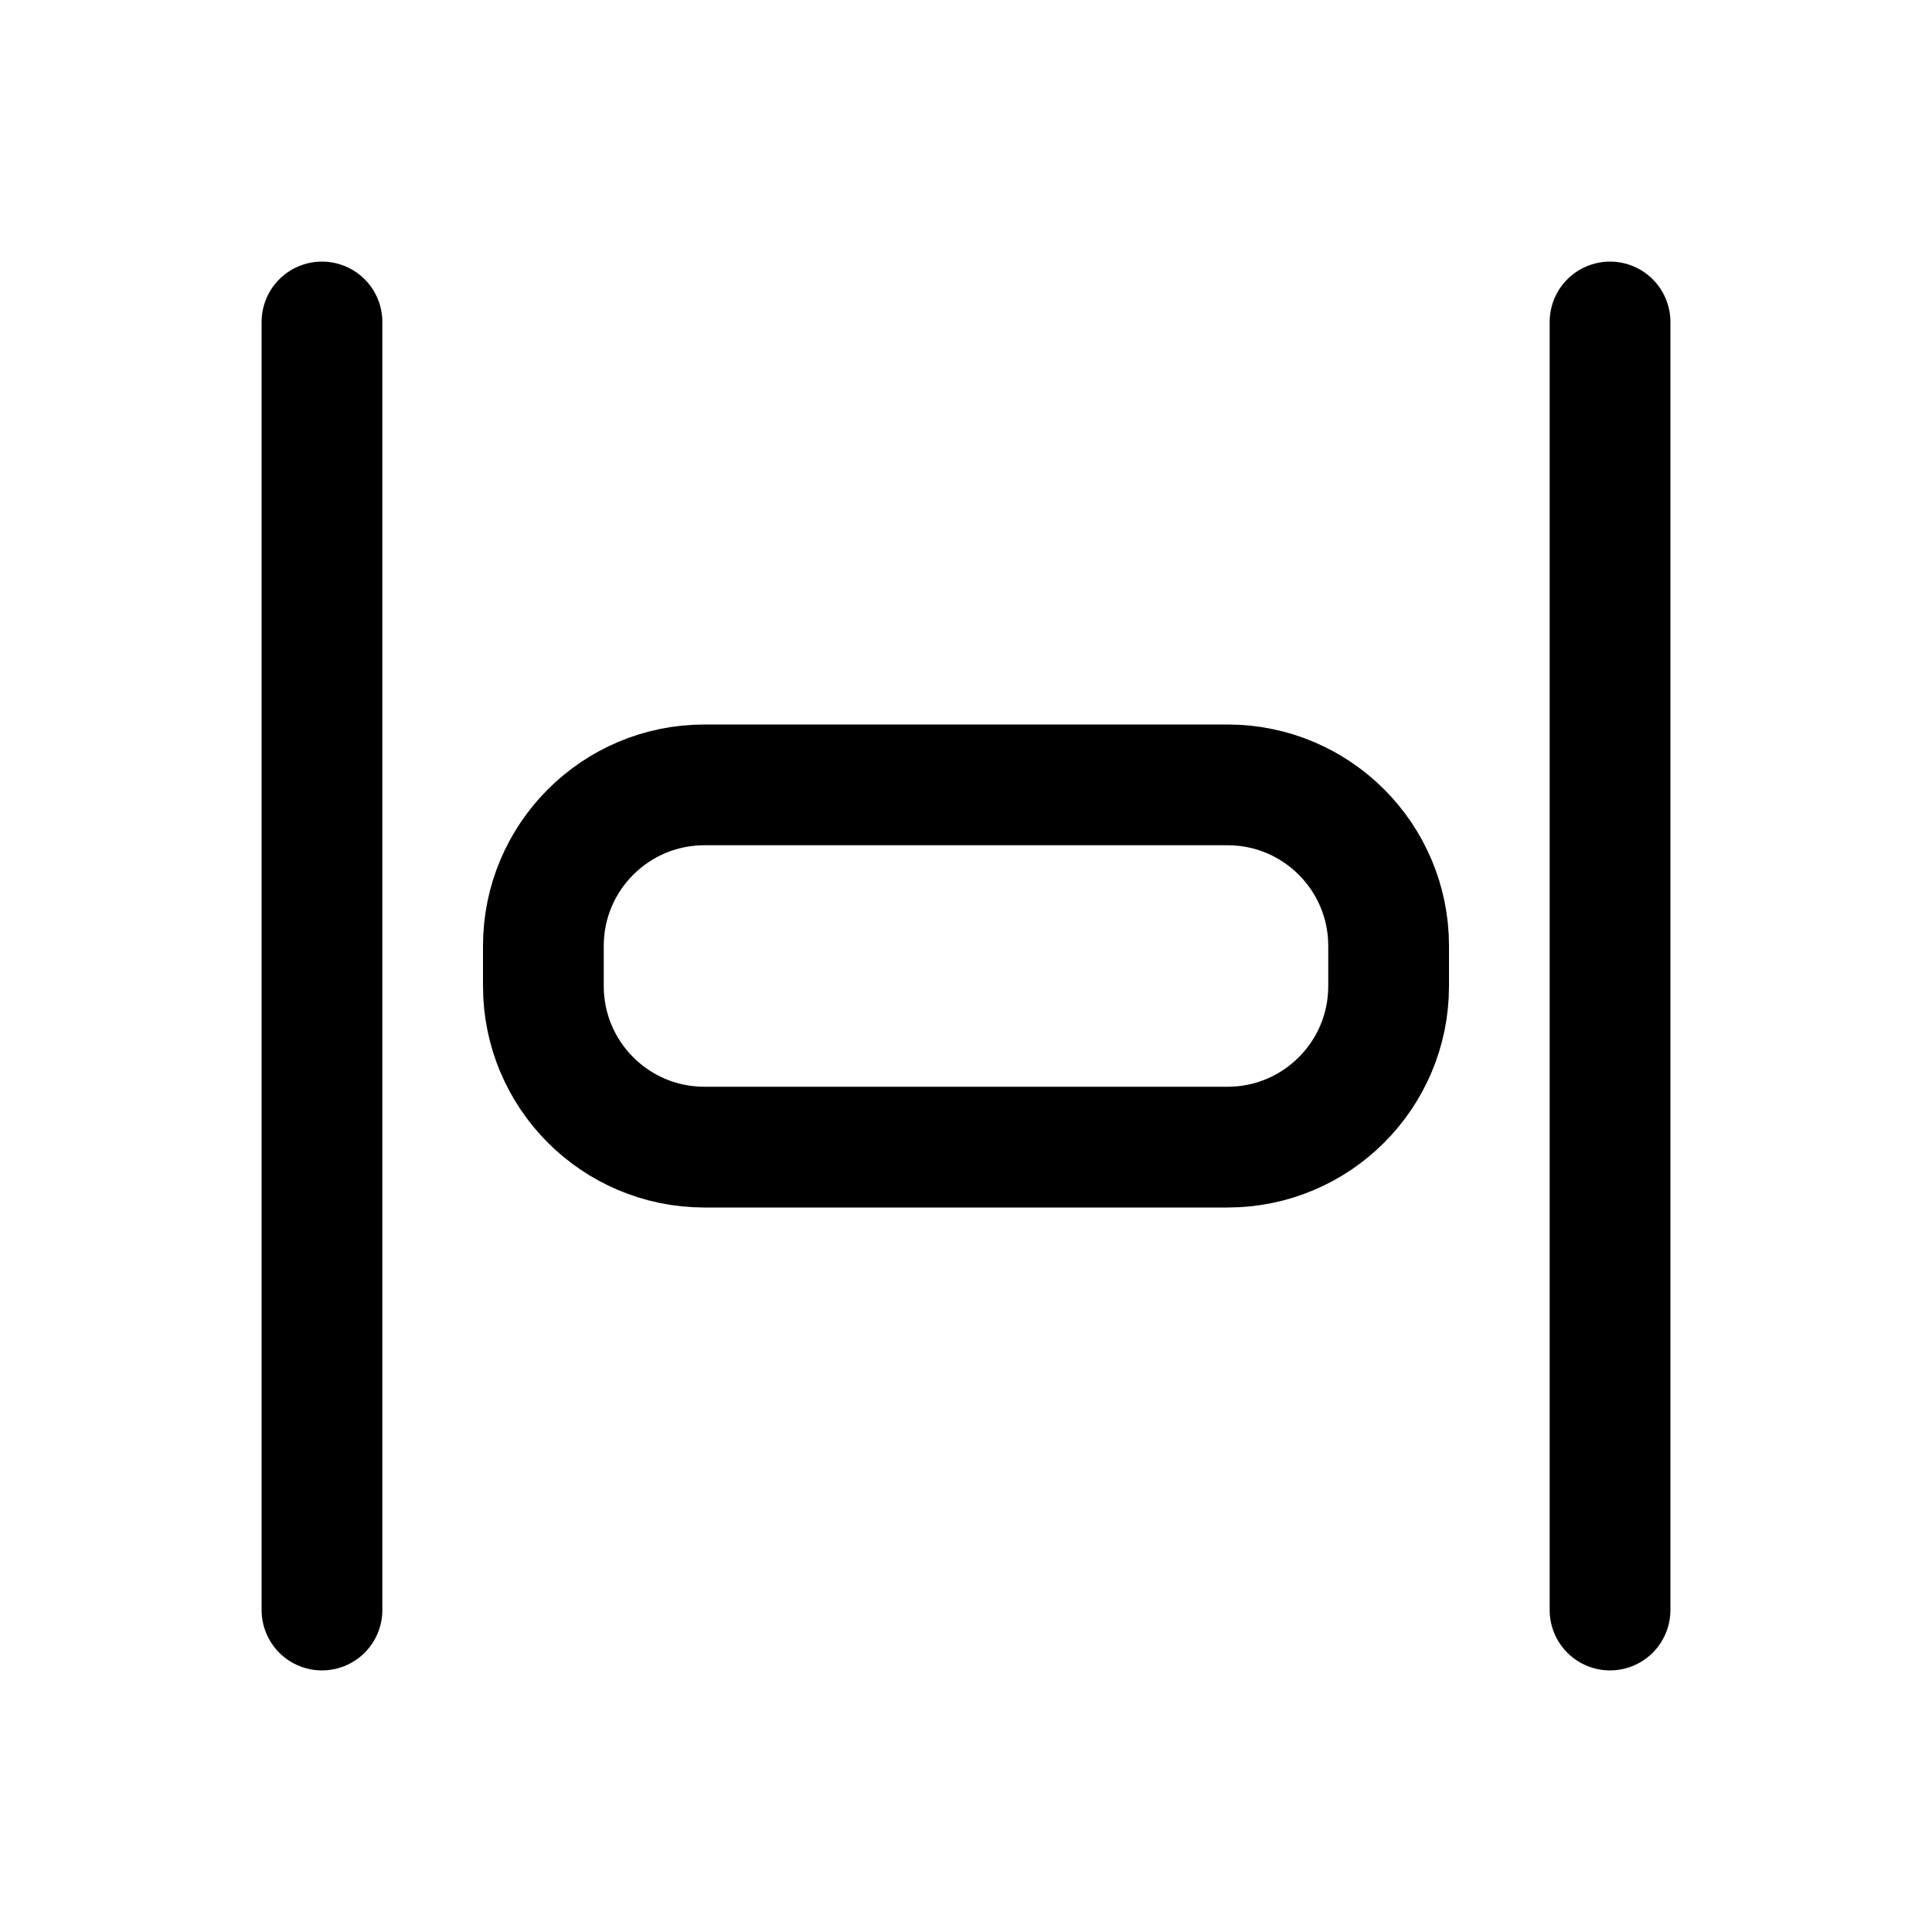
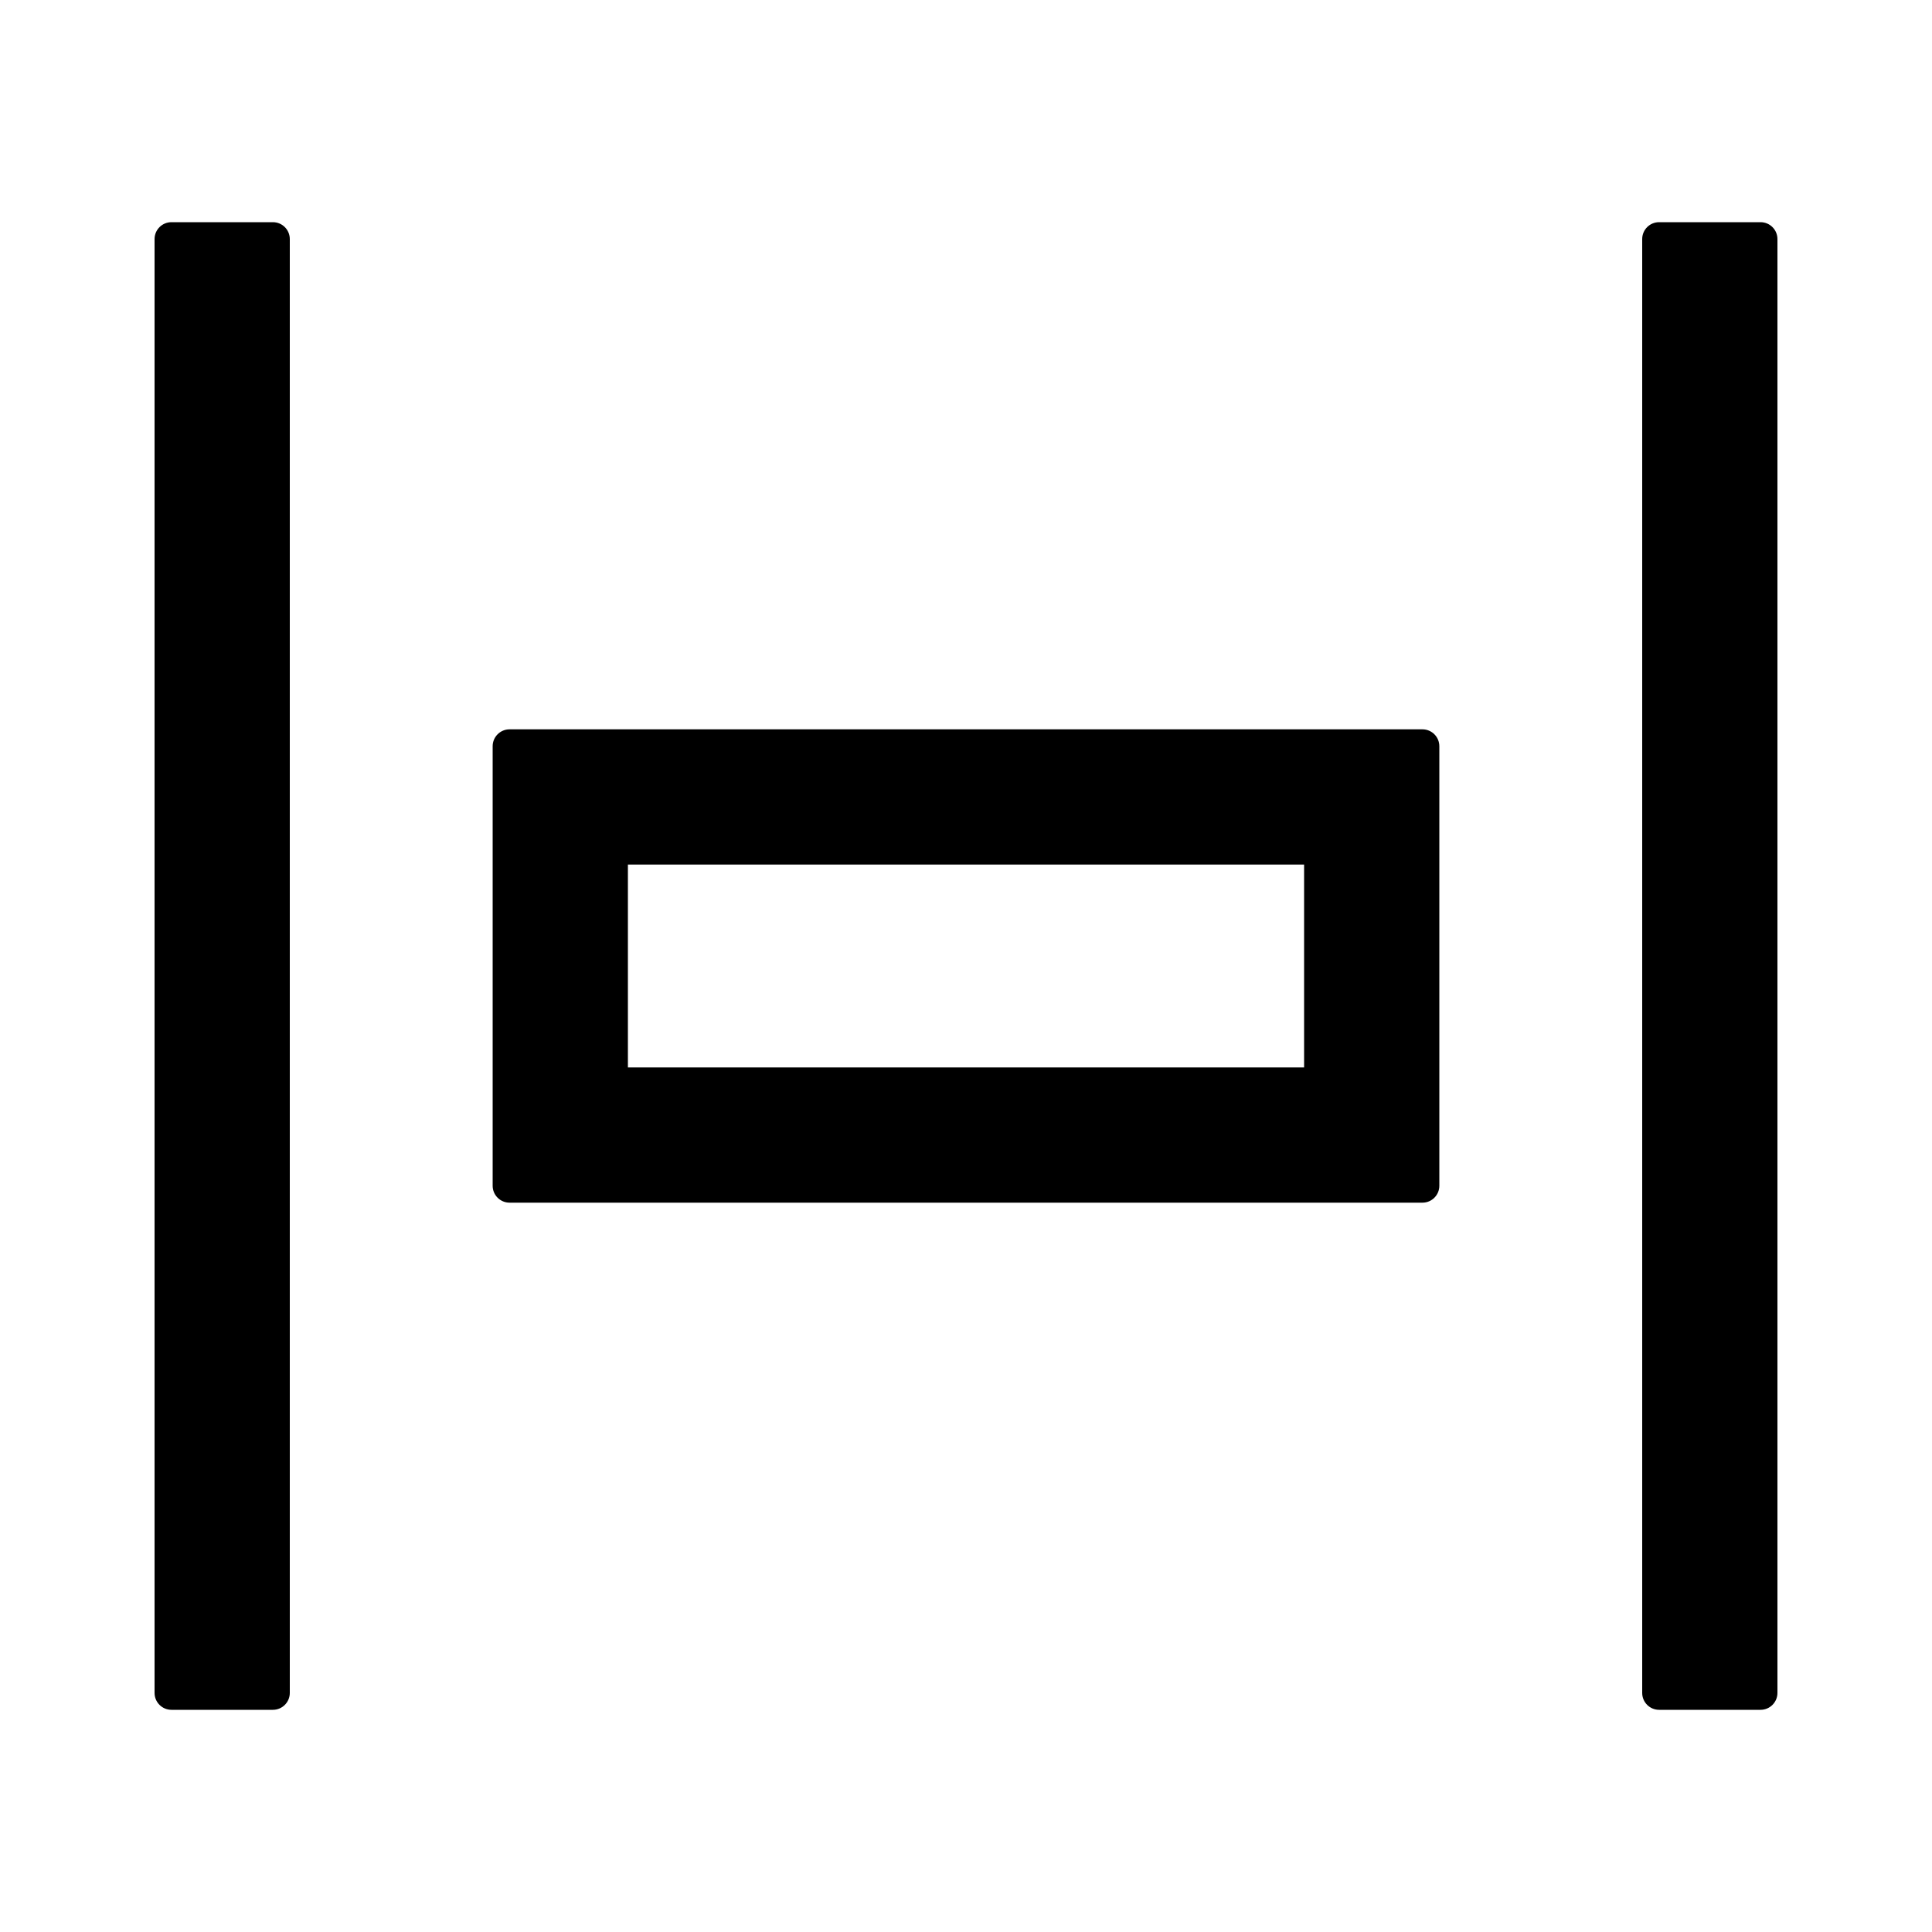
- <svg xmlns="http://www.w3.org/2000/svg" viewBox="0 0 20 20" fill="none" stroke="currentColor" stroke-linecap="round" stroke-linejoin="round">
-   <g stroke-width="1.25">
-     <path d="M16.667 3.333v13.334M3.333 3.333v13.334" />
-     <path d="M14.375 10.208v-.416c0-.92-.746-1.667-1.667-1.667H7.292c-.92 0-1.667.746-1.667 1.667v.416c0 .92.746 1.667 1.667 1.667h5.416c.92 0 1.667-.746 1.667-1.667Z" />
-   </g>
+ <svg xmlns="http://www.w3.org/2000/svg" viewBox="0 0 1024 1024" fill="currentColor" data-adqt-slot="primary">
+   <path d="M90.88 117.76H144.64a8.96 8.96 0 0 1 8.96 8.96V897.28a8.96 8.96 0 0 1 -8.96 8.96H90.88a8.96 8.96 0 0 1 -8.96 -8.96V126.72a8.96 8.96 0 0 1 8.96 -8.96Z" />
+   <path d="M879.36 117.76H933.12a8.96 8.96 0 0 1 8.96 8.96V897.28a8.96 8.96 0 0 1 -8.96 8.96H879.36a8.96 8.96 0 0 1 -8.96 -8.96V126.72a8.96 8.96 0 0 1 8.96 -8.96Z" />
+   <path d="M270.08 386.56H753.92a8.96 8.96 0 0 1 8.96 8.96V628.48a8.96 8.96 0 0 1 -8.96 8.96H270.08a8.96 8.96 0 0 1 -8.96 -8.96V395.52a8.96 8.96 0 0 1 8.96 -8.96ZM332.8 458.24V565.76H691.2V458.24Z" />
</svg>
